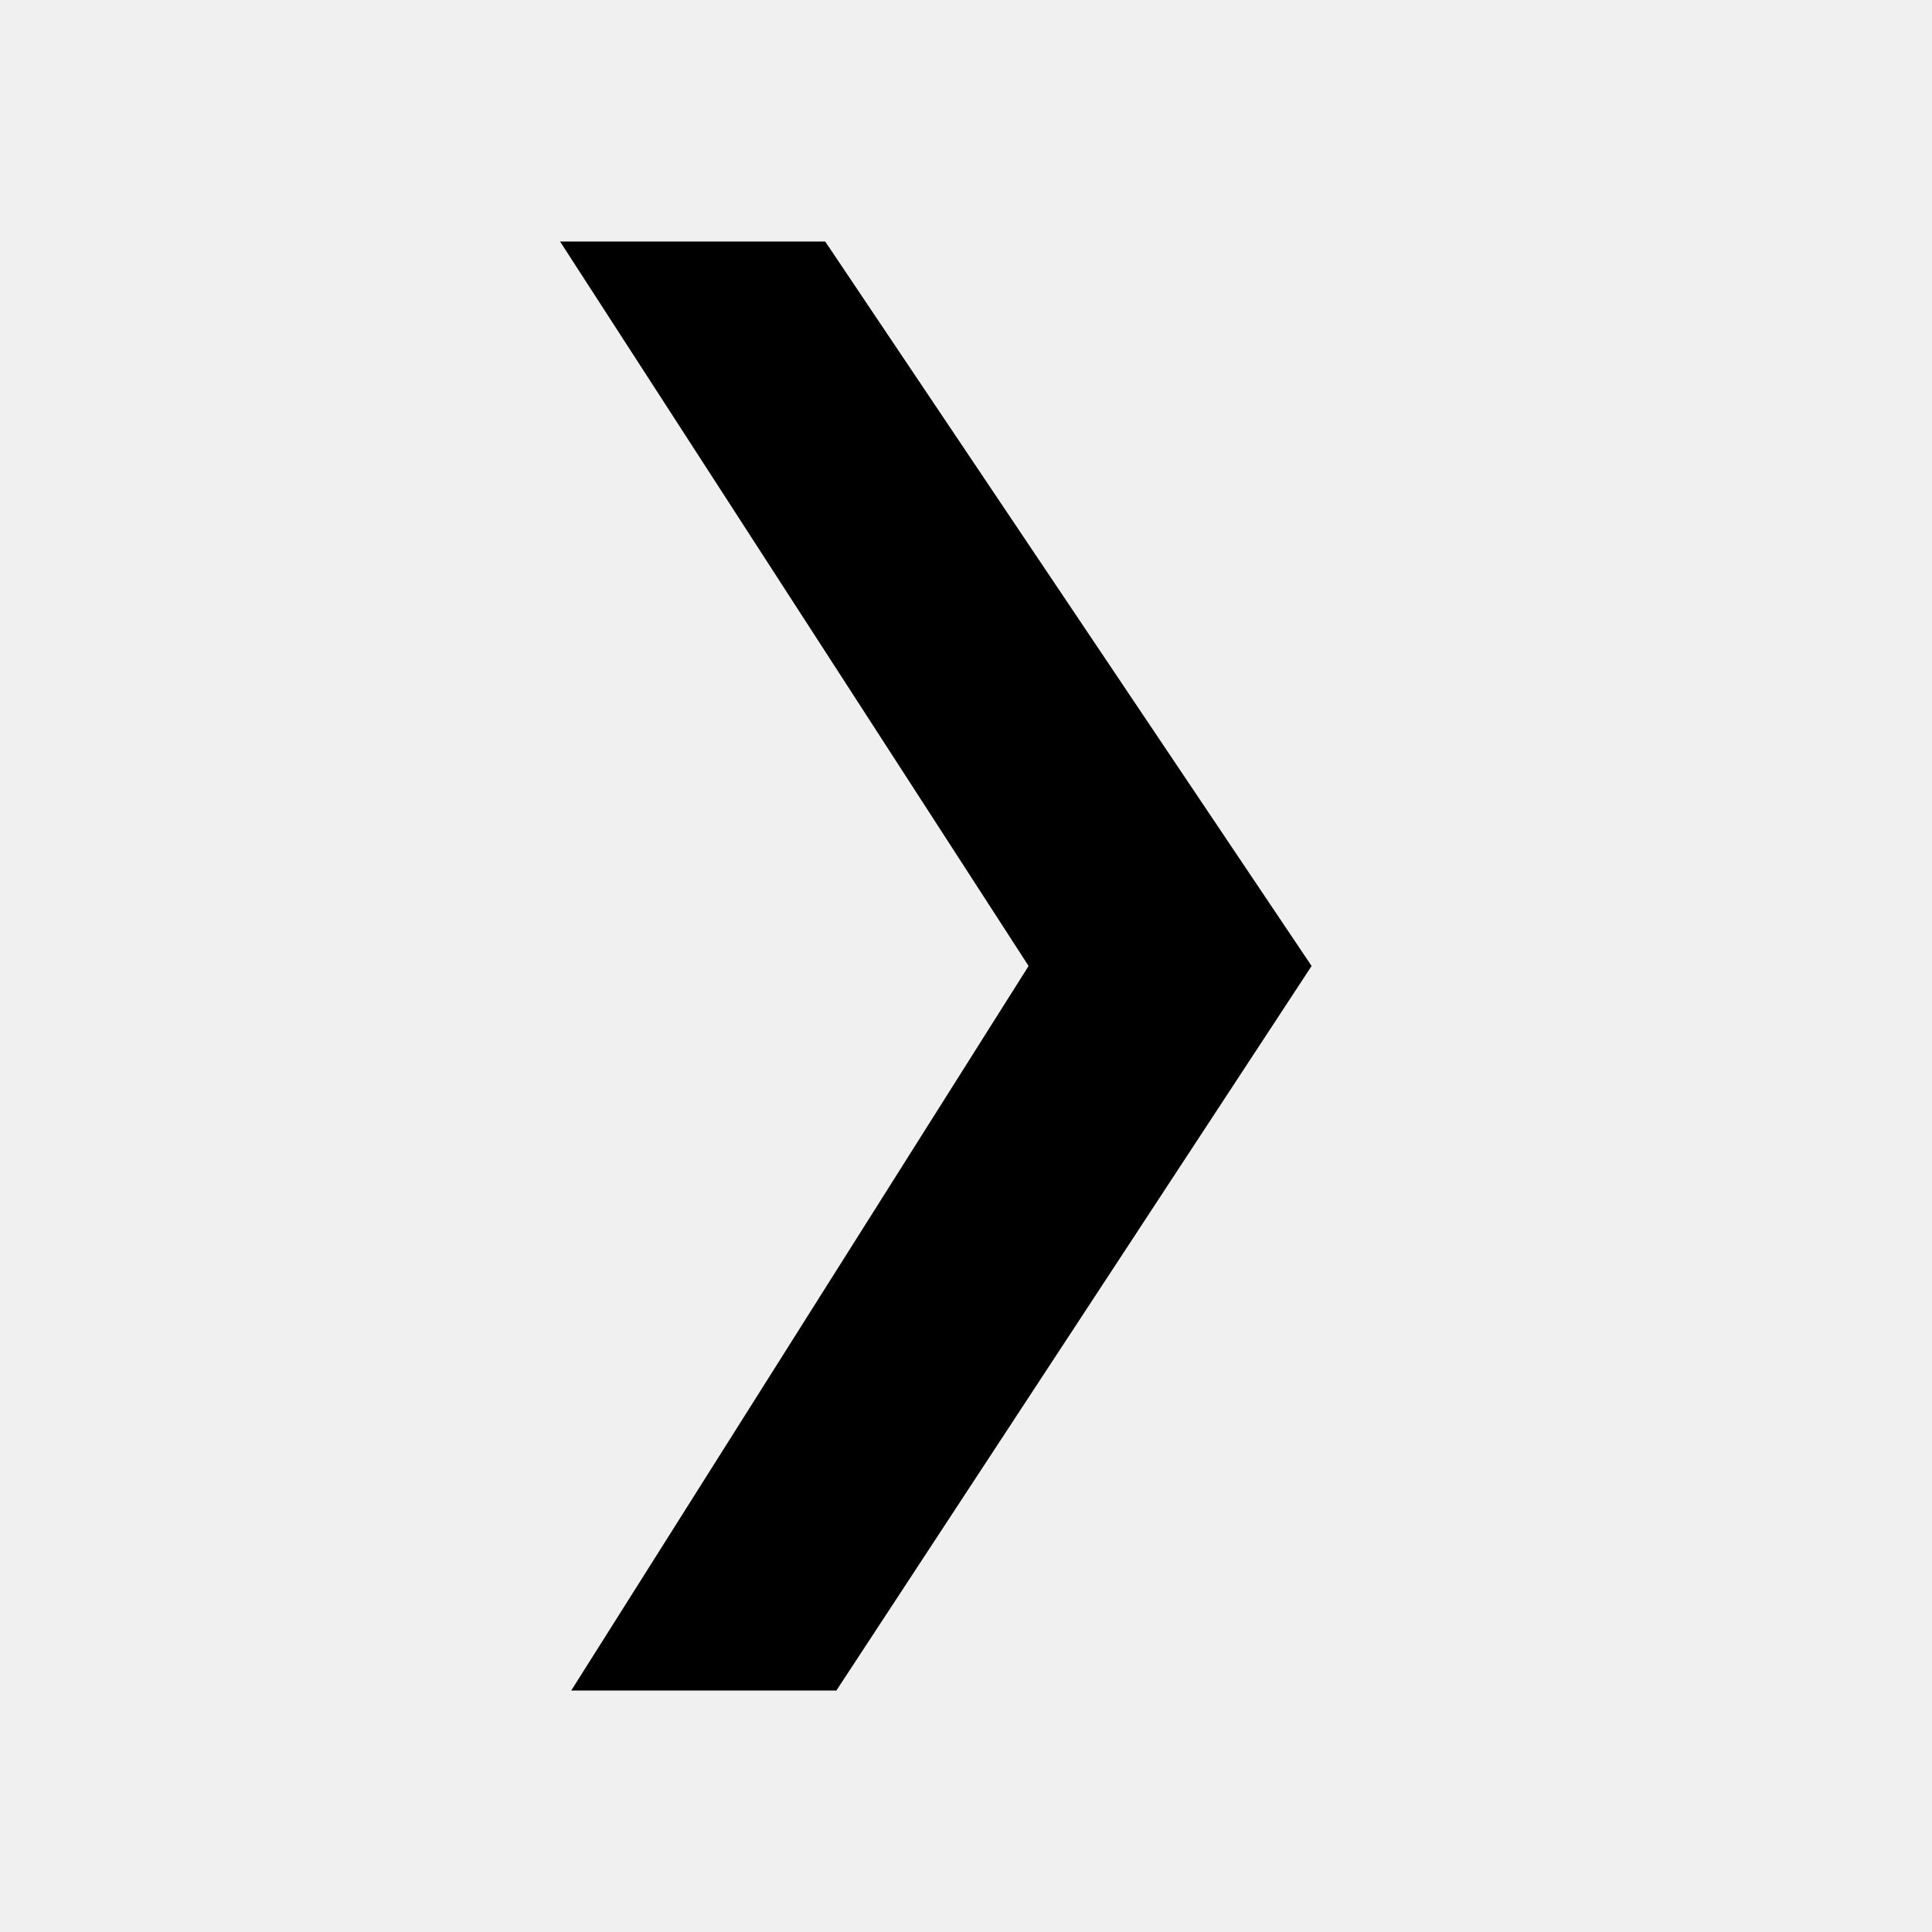
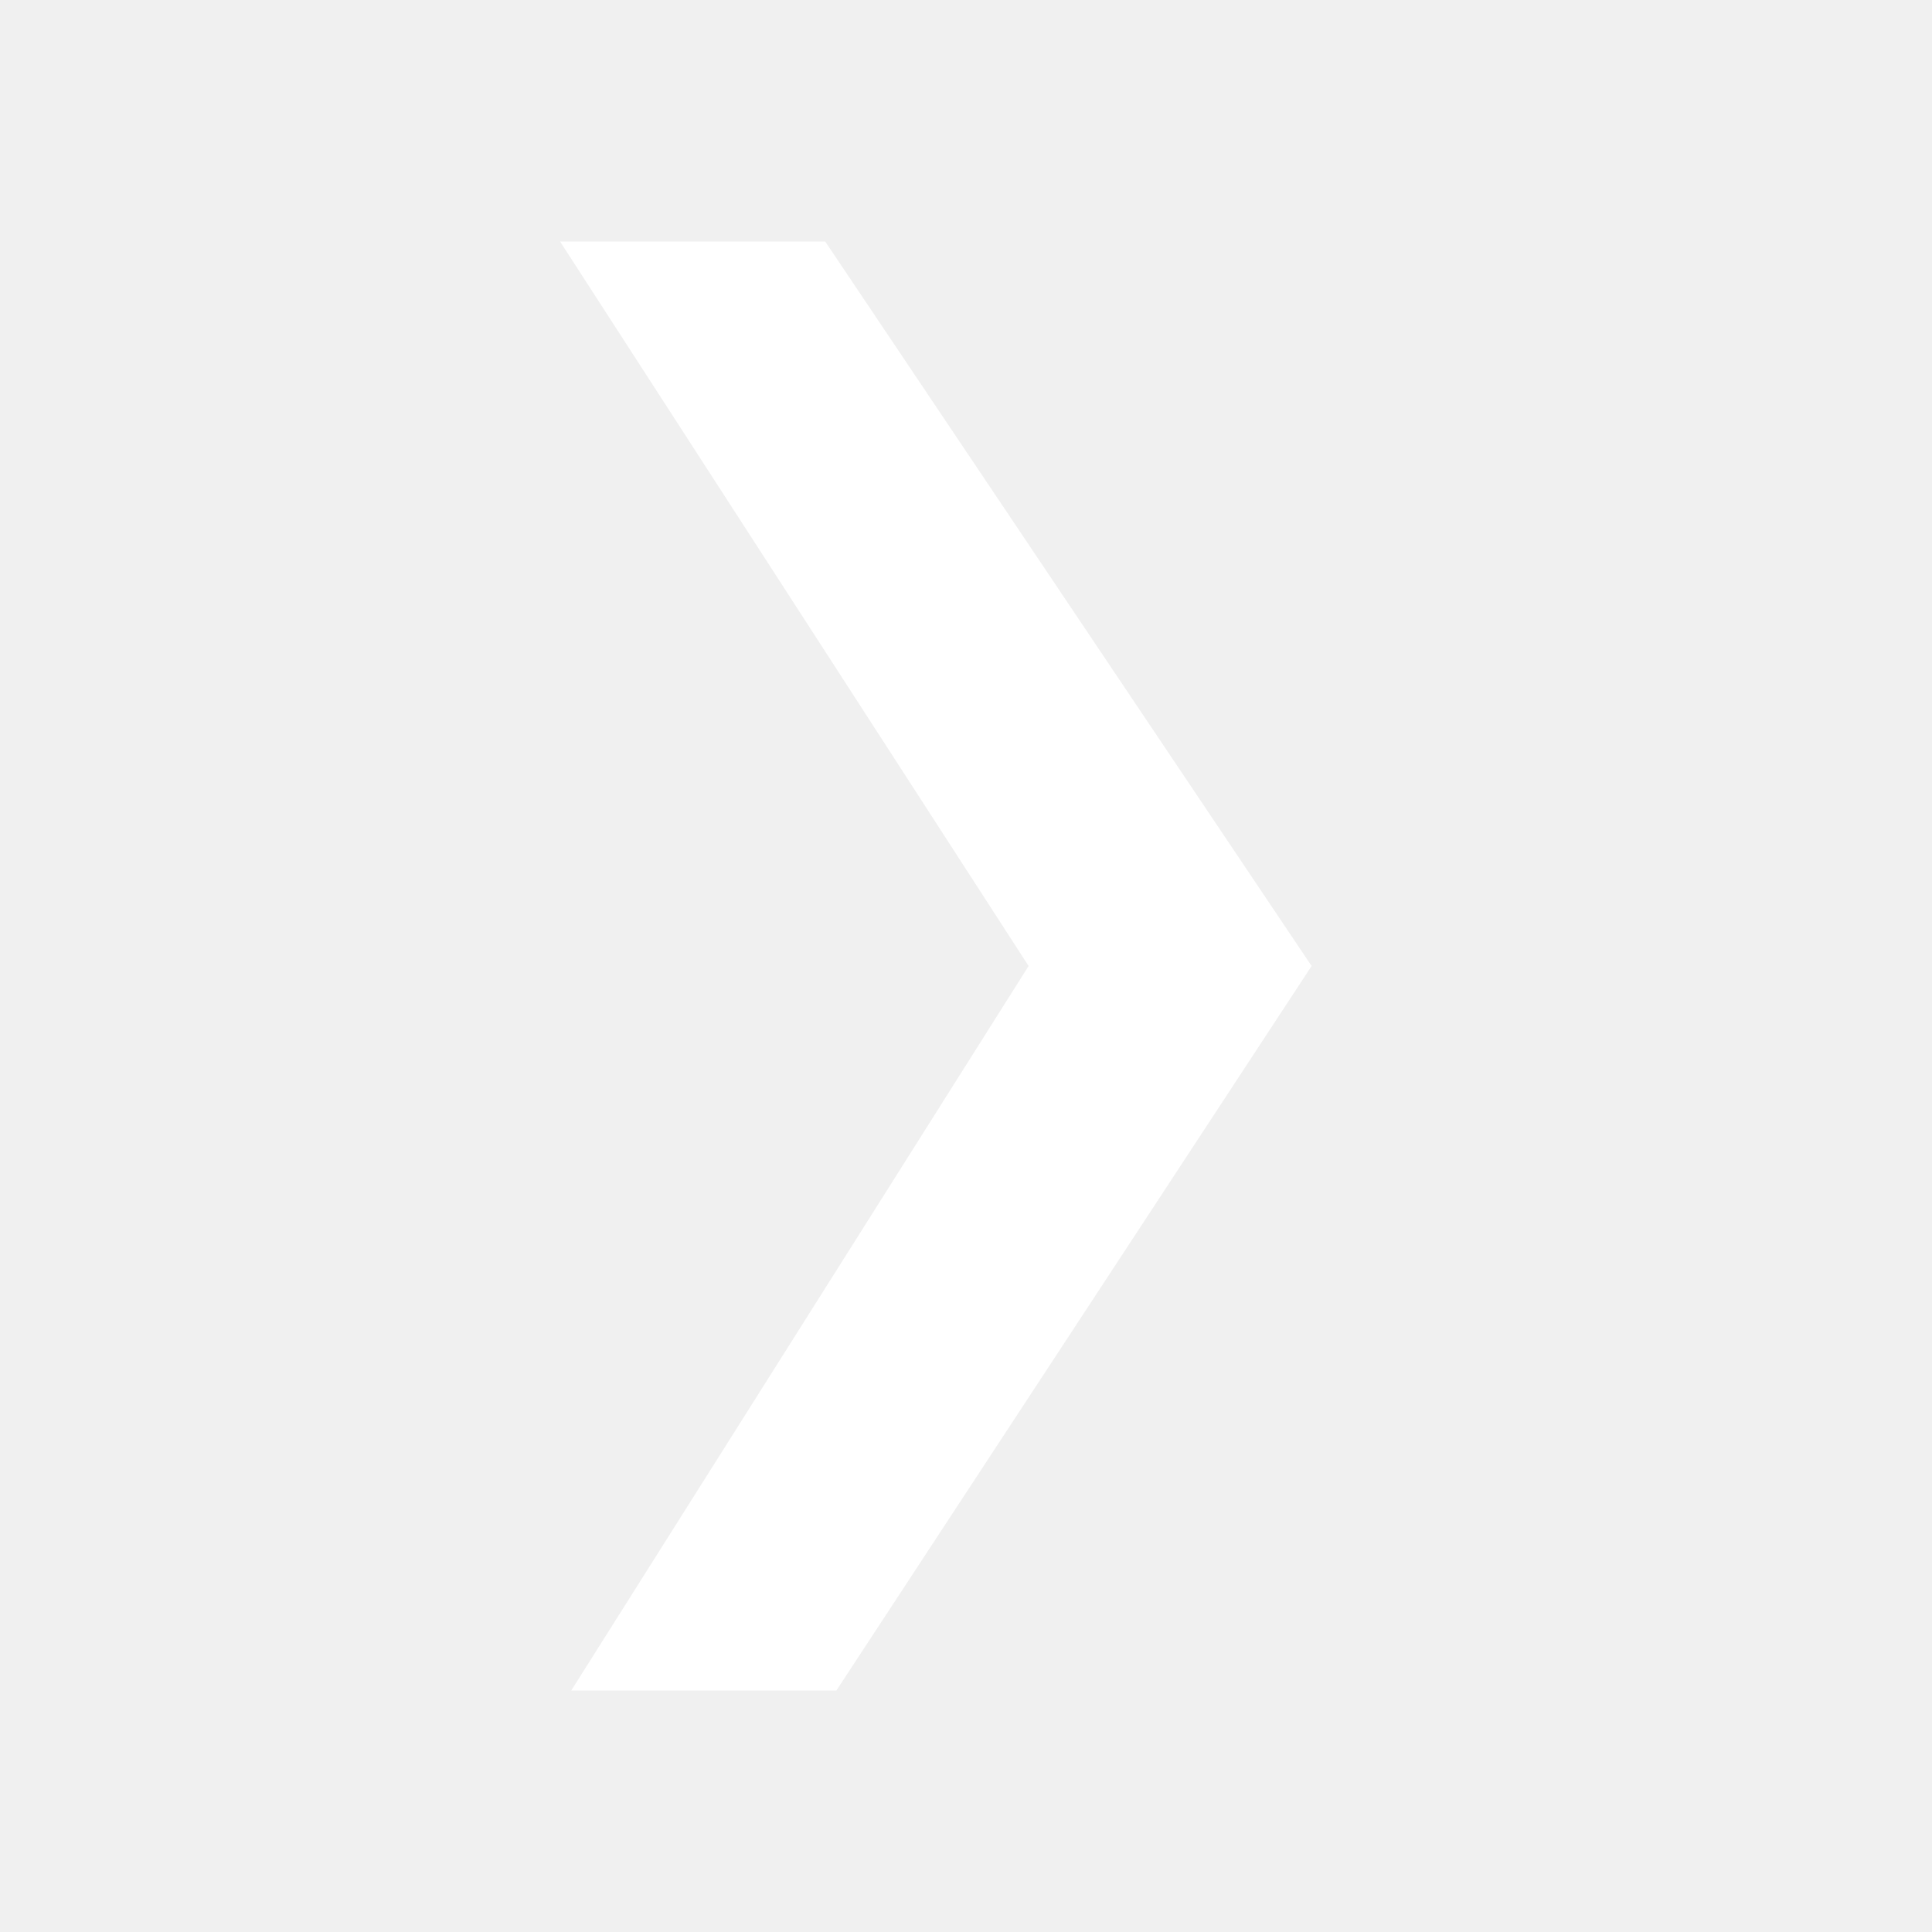
<svg xmlns="http://www.w3.org/2000/svg" width="15.36pt" height="15.36pt" viewBox="0 0 15.36 15.36">
  <defs />
-   <path id="shape0" transform="translate(4.452607, 1.92)" fill="#000000" fill-rule="evenodd" d="M2.108 0L5.975 5.76L2.197 11.52L0.089 11.52L3.725 5.76L0 7.803e-10" />
+   <path id="shape0" transform="matrix(1 0 0 1 4.452607 1.92)" fill="#ffffff" fill-rule="evenodd" stroke="#000000" stroke-opacity="0" stroke-width="0" stroke-linecap="square" stroke-linejoin="bevel" d="M2.108 0L5.975 5.76L2.197 11.52L0.089 11.52L3.725 5.76L0 7.803e-10" />
</svg>
